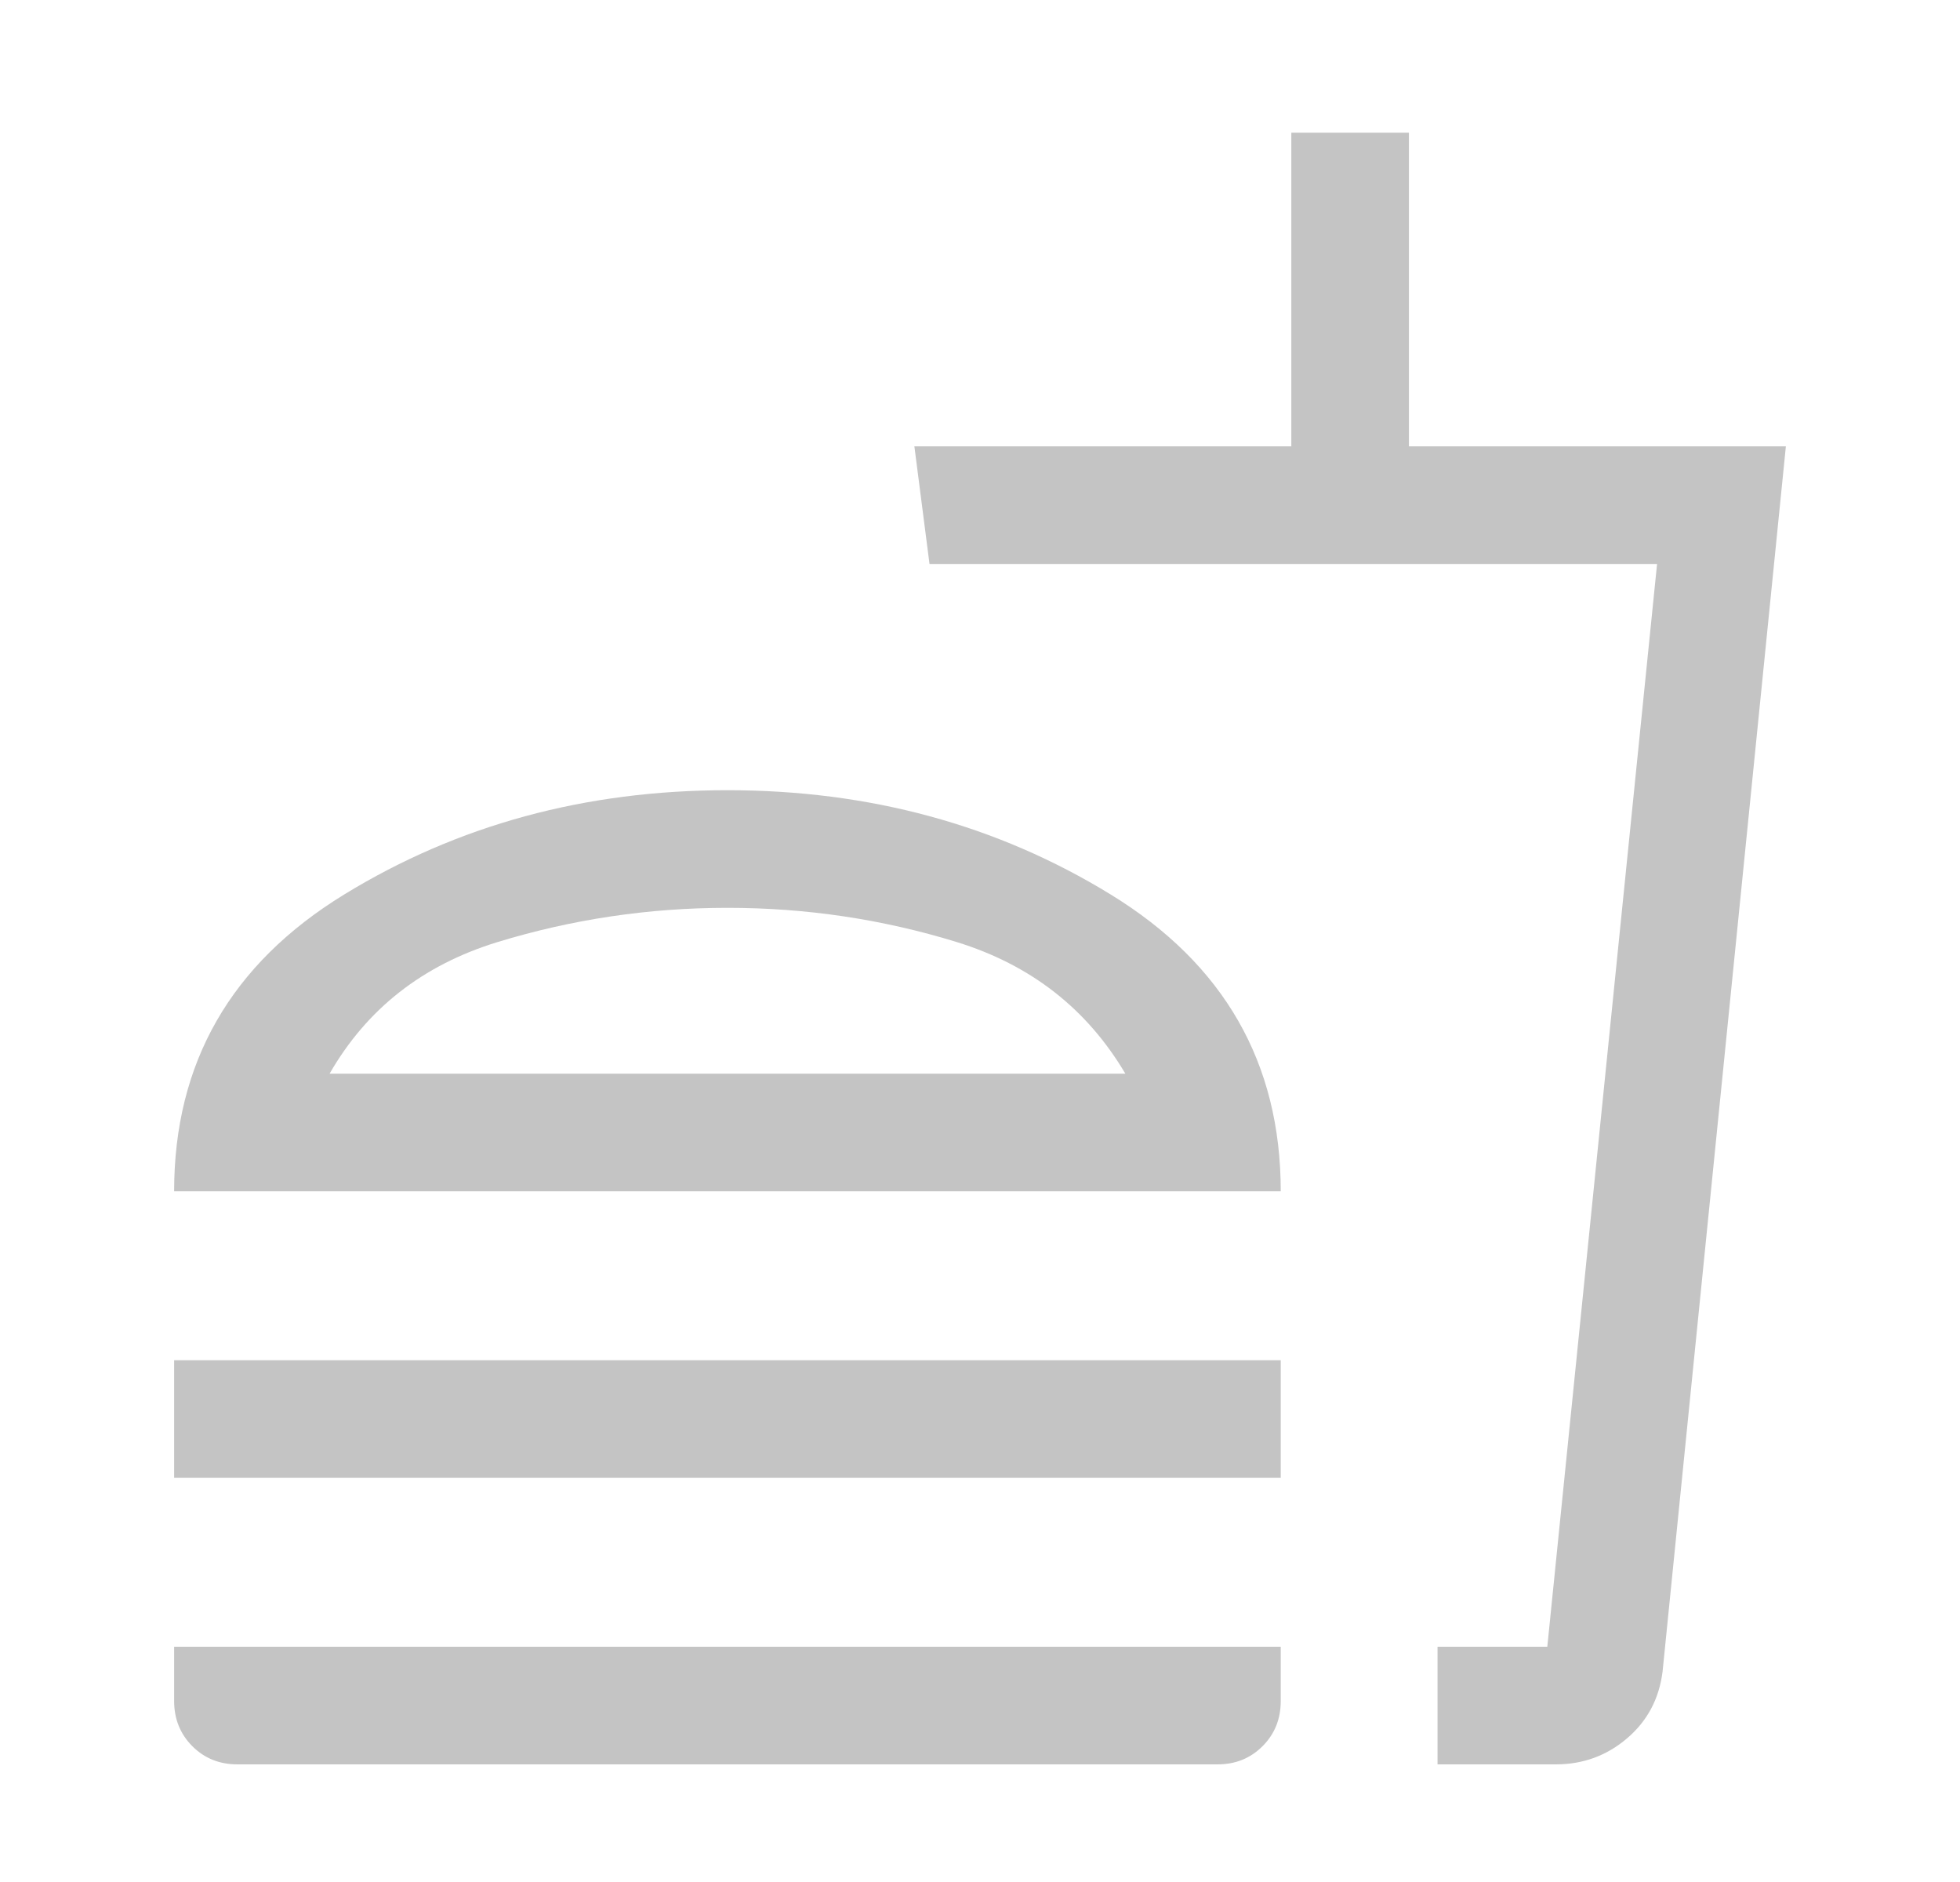
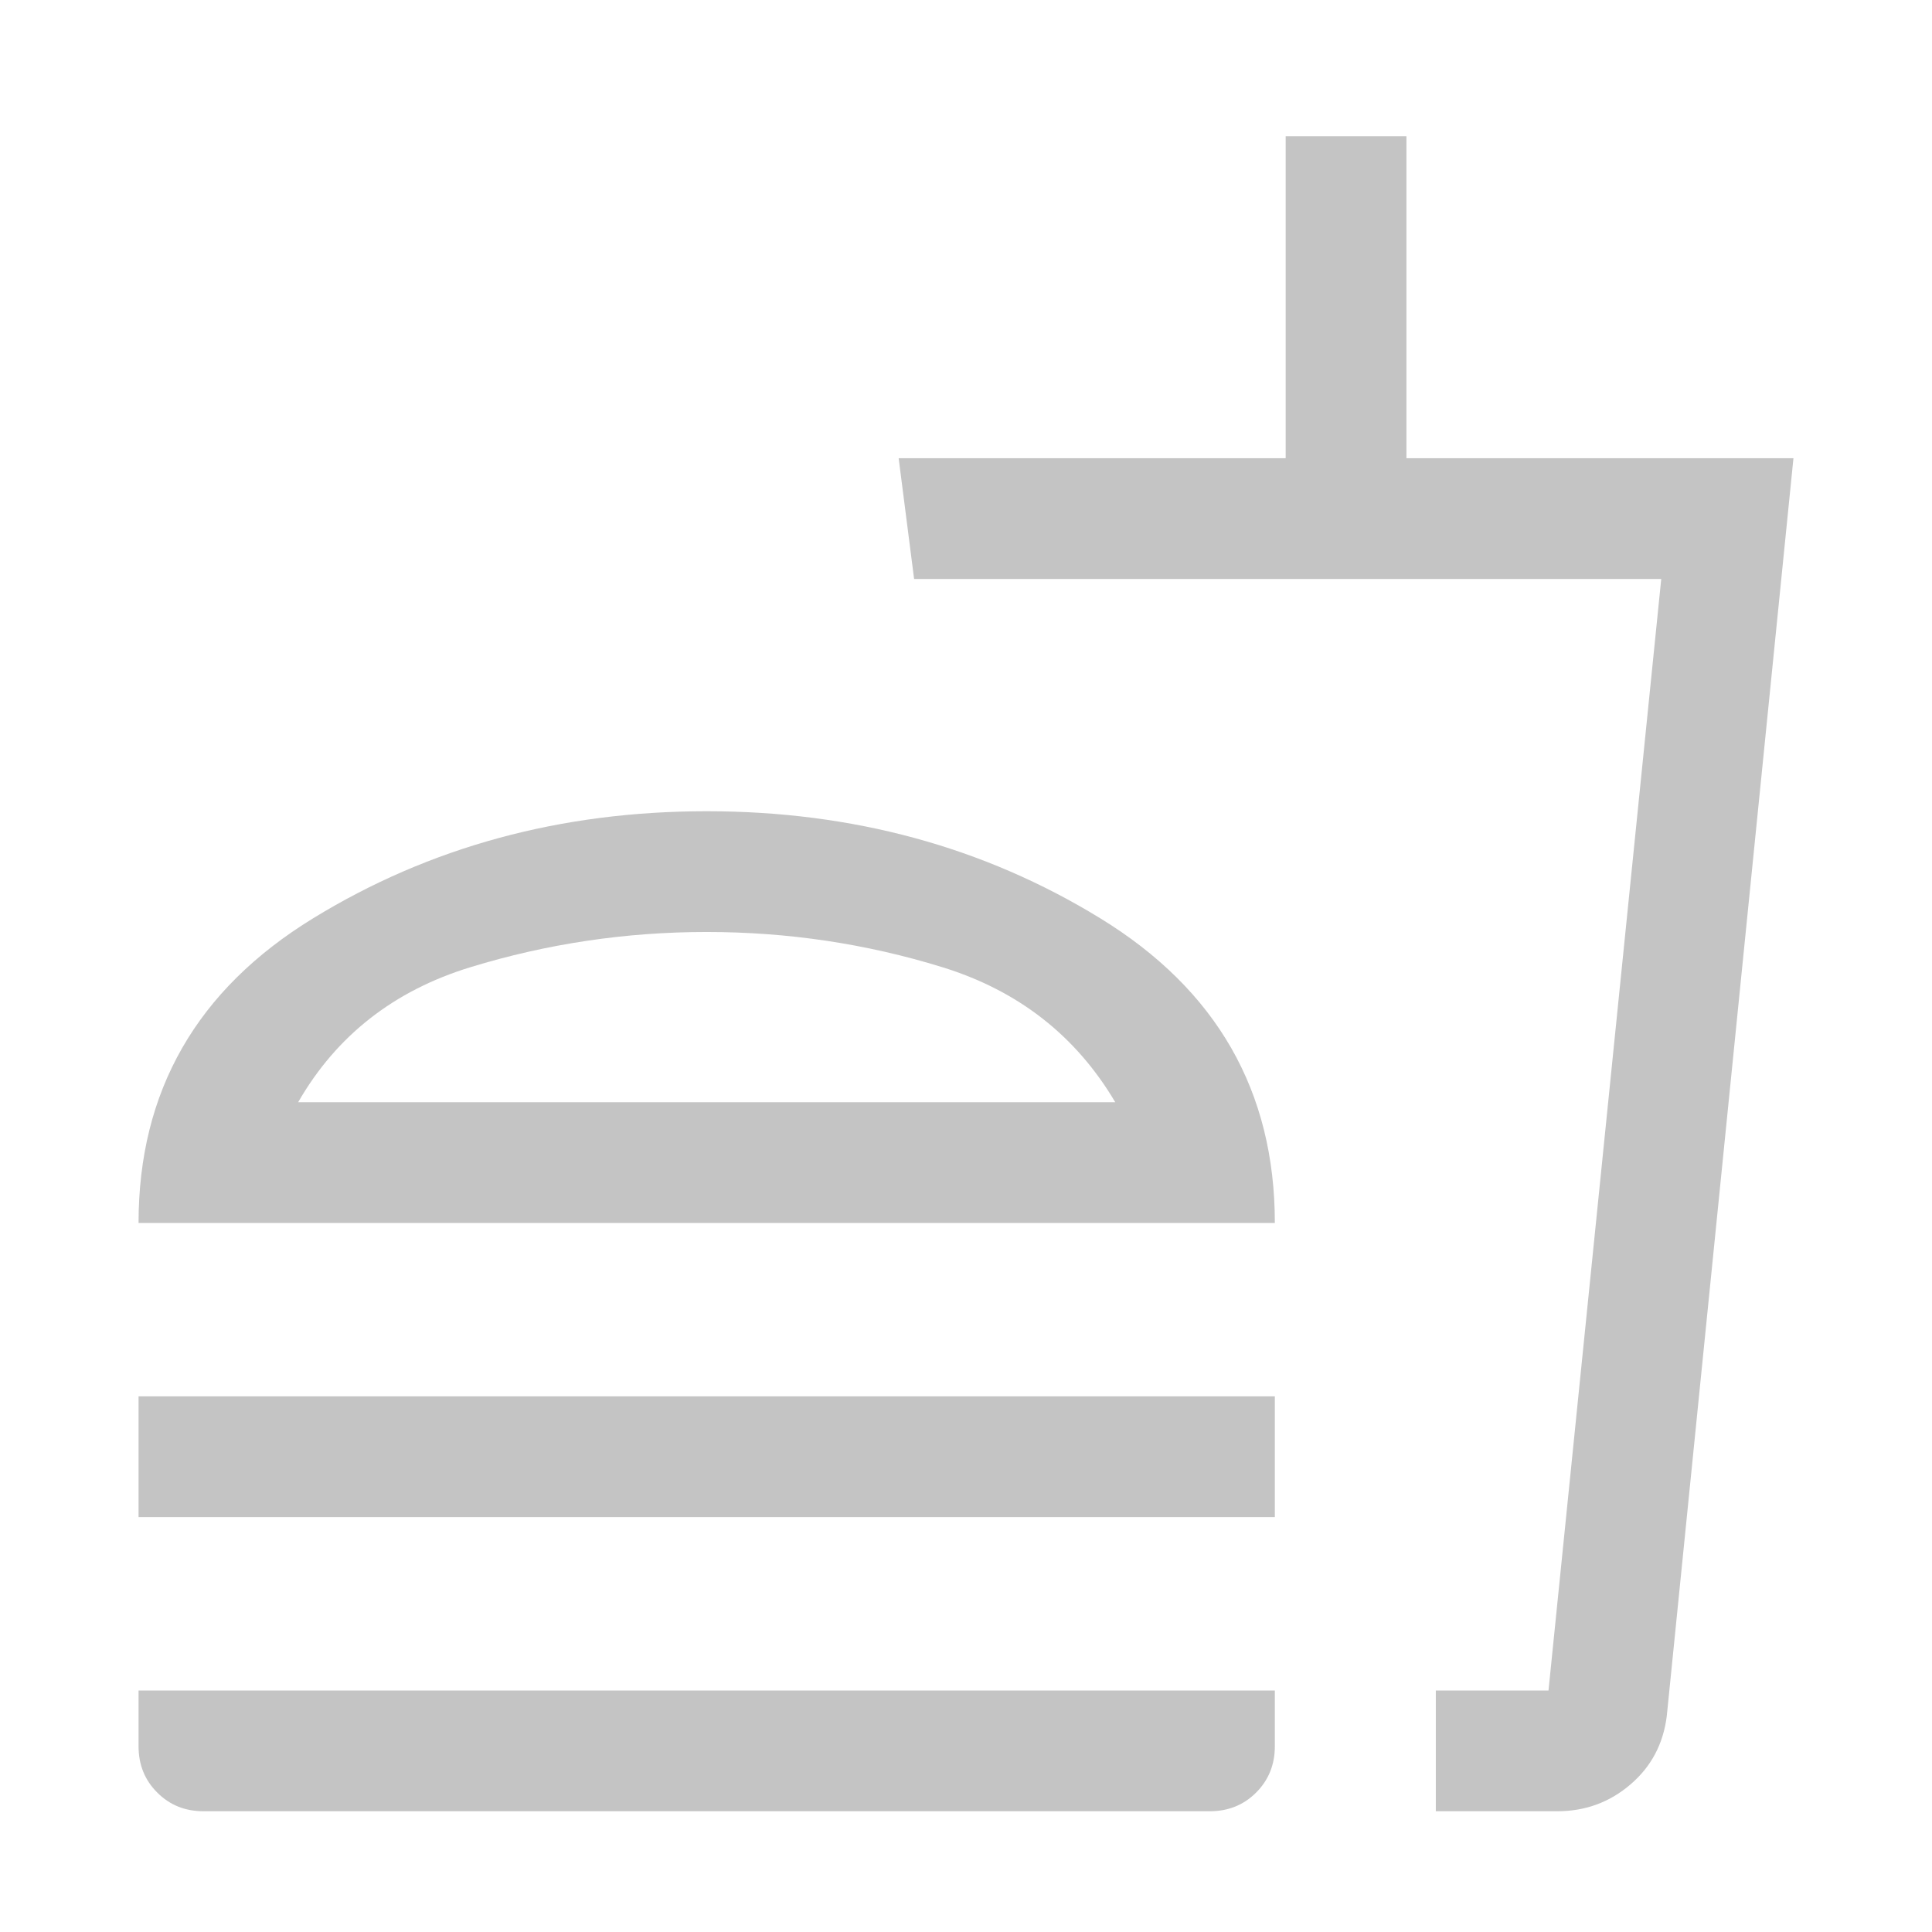
- <svg xmlns="http://www.w3.org/2000/svg" width="25" height="24" viewBox="0 0 25 24" fill="none">
-   <path d="M14.354 13.692C13.865 12.865 13.149 12.306 12.205 12.014C11.261 11.723 10.286 11.577 9.279 11.577C8.275 11.577 7.297 11.723 6.345 12.014C5.393 12.306 4.679 12.865 4.204 13.692H14.354ZM2.221 15.192C2.221 13.555 2.944 12.293 4.39 11.407C5.837 10.52 7.466 10.077 9.279 10.077C11.091 10.077 12.721 10.52 14.167 11.407C15.613 12.293 16.336 13.555 16.336 15.192H2.221ZM2.221 18.846V17.346H16.336V18.846H2.221ZM18.336 22.5V21H19.736L21.136 7.192H11.856L11.663 5.692H16.471V1.692H17.971V5.692H22.779L21.206 21.319C21.162 21.665 21.011 21.949 20.752 22.169C20.493 22.39 20.19 22.5 19.844 22.5H18.336ZM3.029 22.5C2.8 22.5 2.608 22.423 2.453 22.268C2.299 22.113 2.221 21.921 2.221 21.692V21H16.336V21.692C16.336 21.921 16.259 22.113 16.104 22.268C15.949 22.423 15.758 22.5 15.529 22.5H3.029Z" fill="#C4C4C4" />
+ <svg xmlns="http://www.w3.org/2000/svg" width="28" height="28" viewBox="0 0 28 28" fill="none">
+   <path d="M16.163 15.974C15.593 15.01 14.757 14.357 13.656 14.017C12.555 13.677 11.416 13.507 10.242 13.507C9.07 13.507 7.93 13.677 6.819 14.017C5.708 14.357 4.876 15.01 4.321 15.974H16.163ZM2.008 17.724C2.008 15.814 2.851 14.342 4.539 13.308C6.226 12.274 8.127 11.757 10.242 11.757C12.357 11.757 14.258 12.274 15.945 13.308C17.632 14.342 18.476 15.814 18.476 17.724H2.008ZM2.008 21.987V20.237H18.476V21.987H2.008ZM20.809 26.25V24.5H22.442L24.076 8.391H13.248L13.024 6.641H18.633V1.974H20.383V6.641H25.992L24.156 24.872C24.105 25.276 23.929 25.607 23.627 25.864C23.325 26.122 22.972 26.25 22.568 26.25H20.809ZM2.95 26.25C2.683 26.25 2.459 26.16 2.279 25.979C2.098 25.799 2.008 25.575 2.008 25.308V24.5H18.476V25.308C18.476 25.575 18.385 25.799 18.205 25.979C18.024 26.16 17.8 26.25 17.533 26.25H2.95Z" fill="#C4C4C4" />
</svg>
